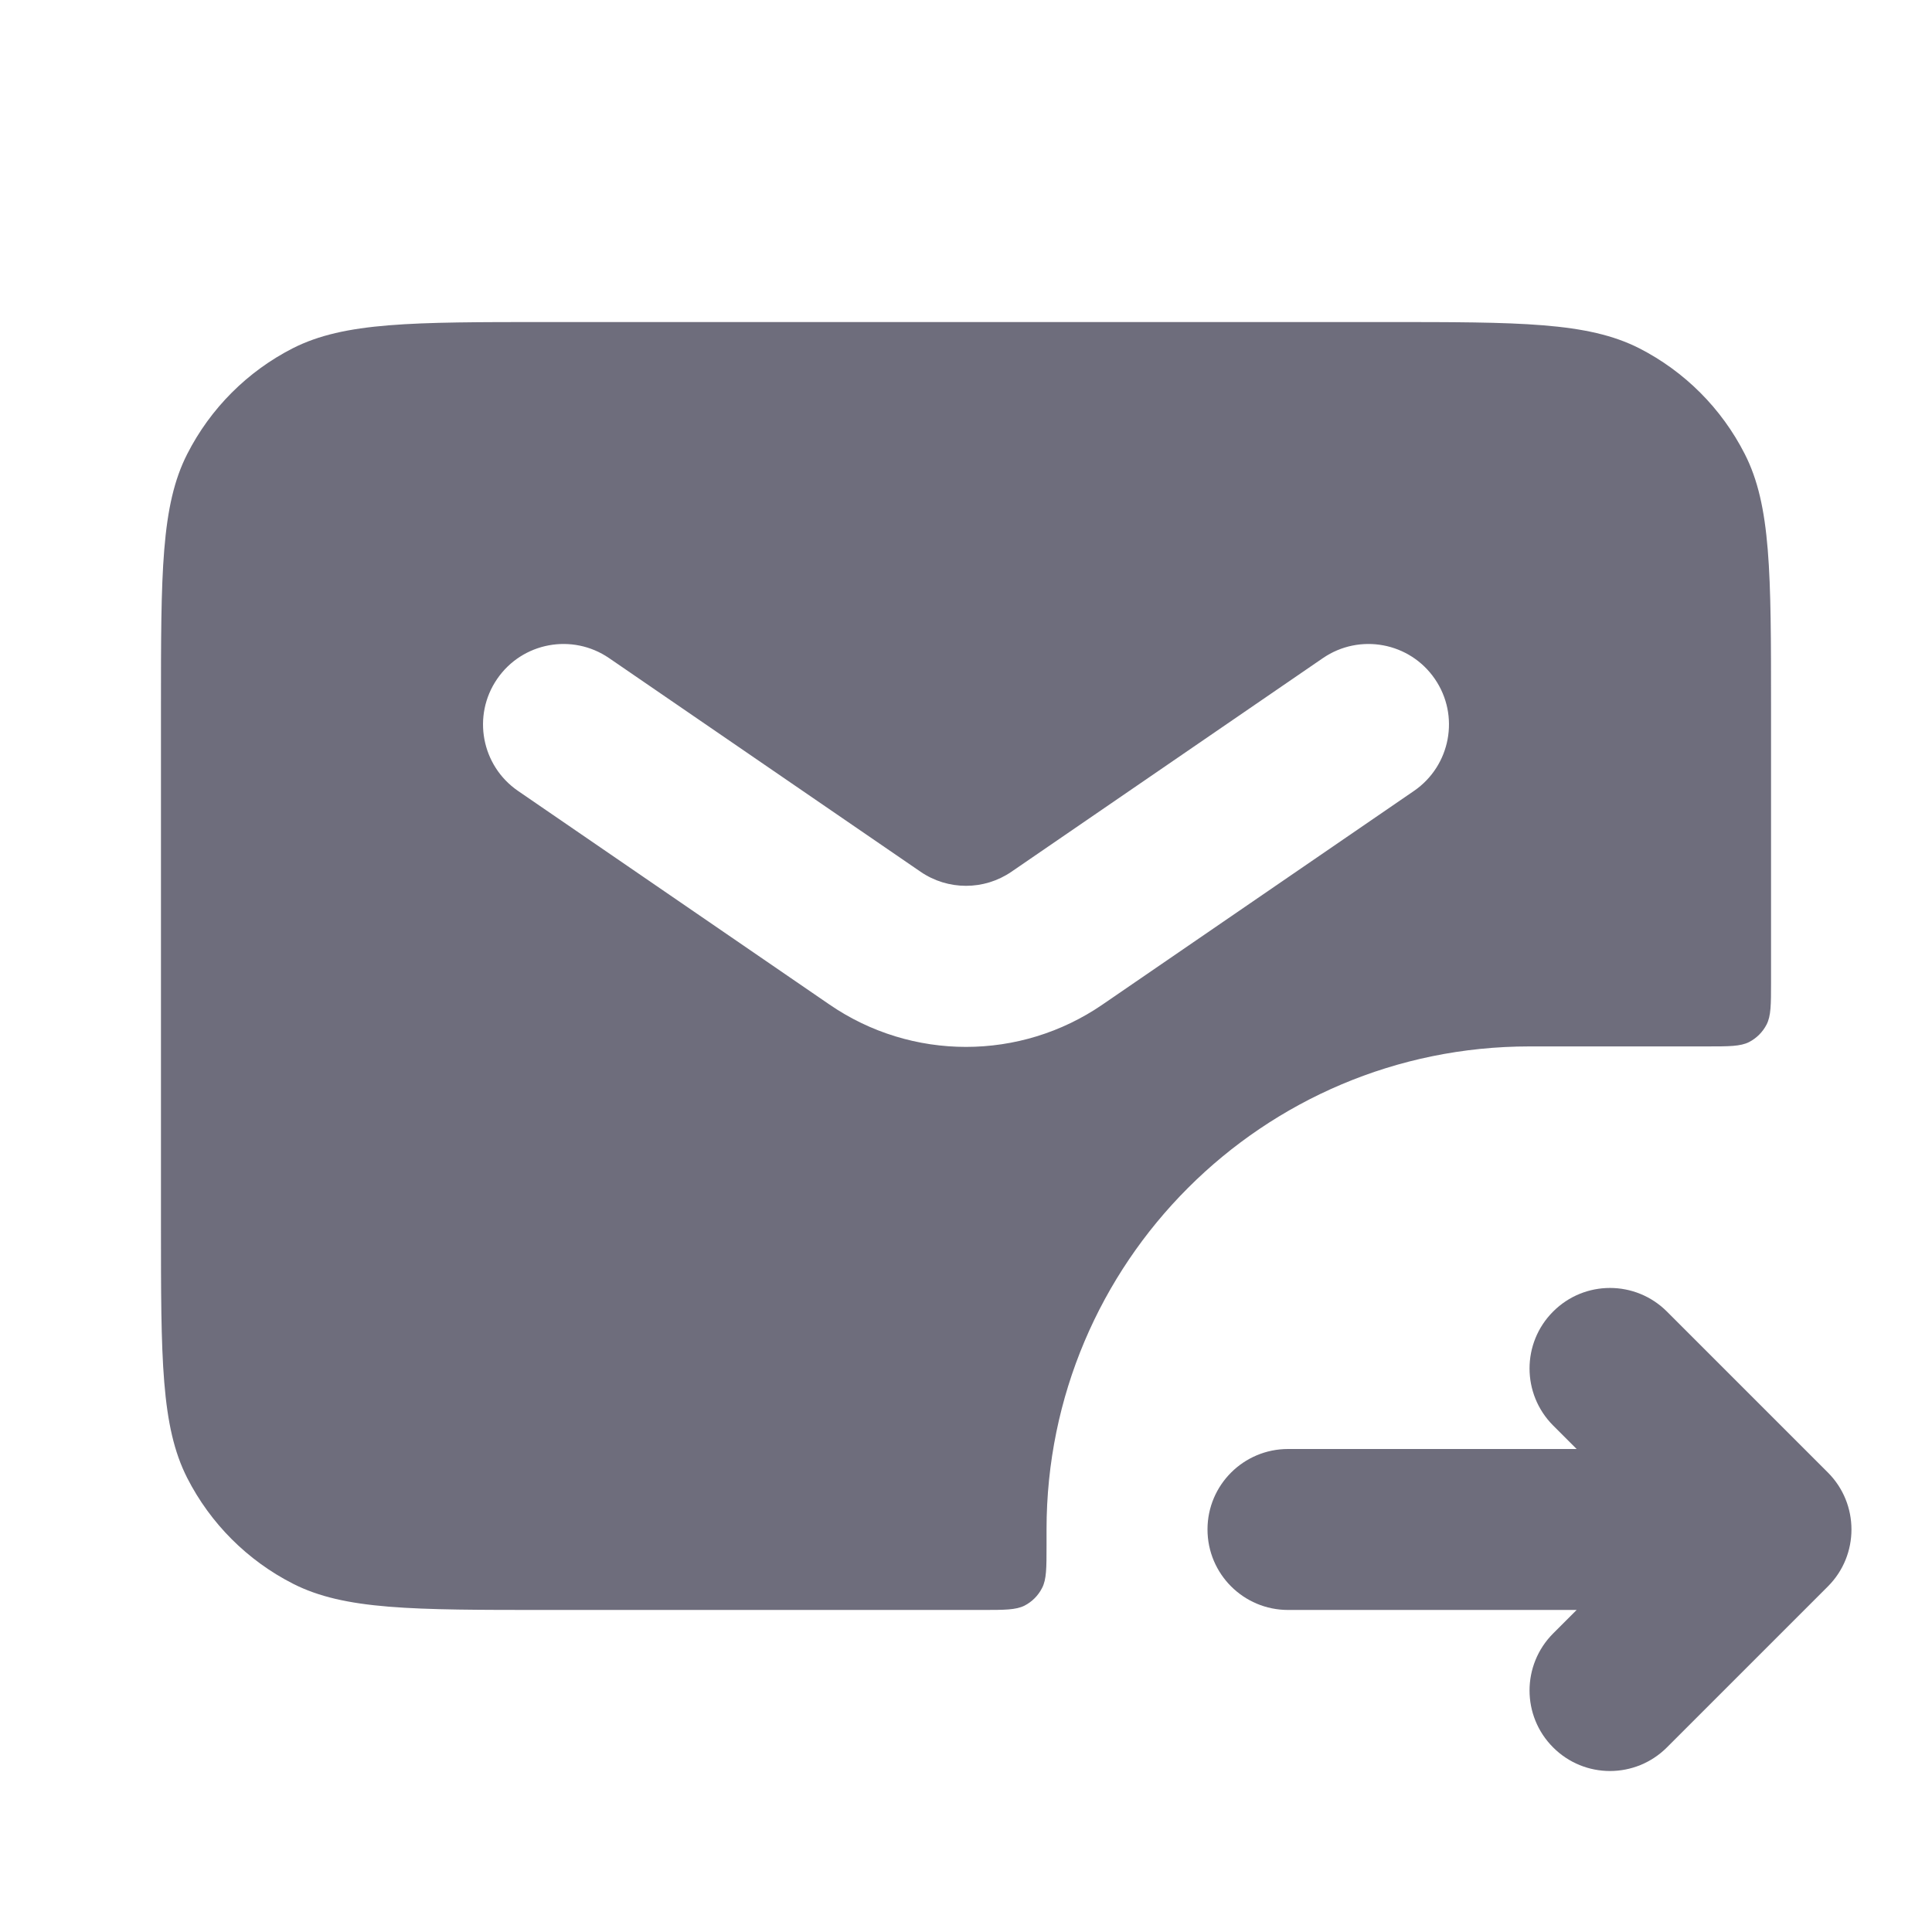
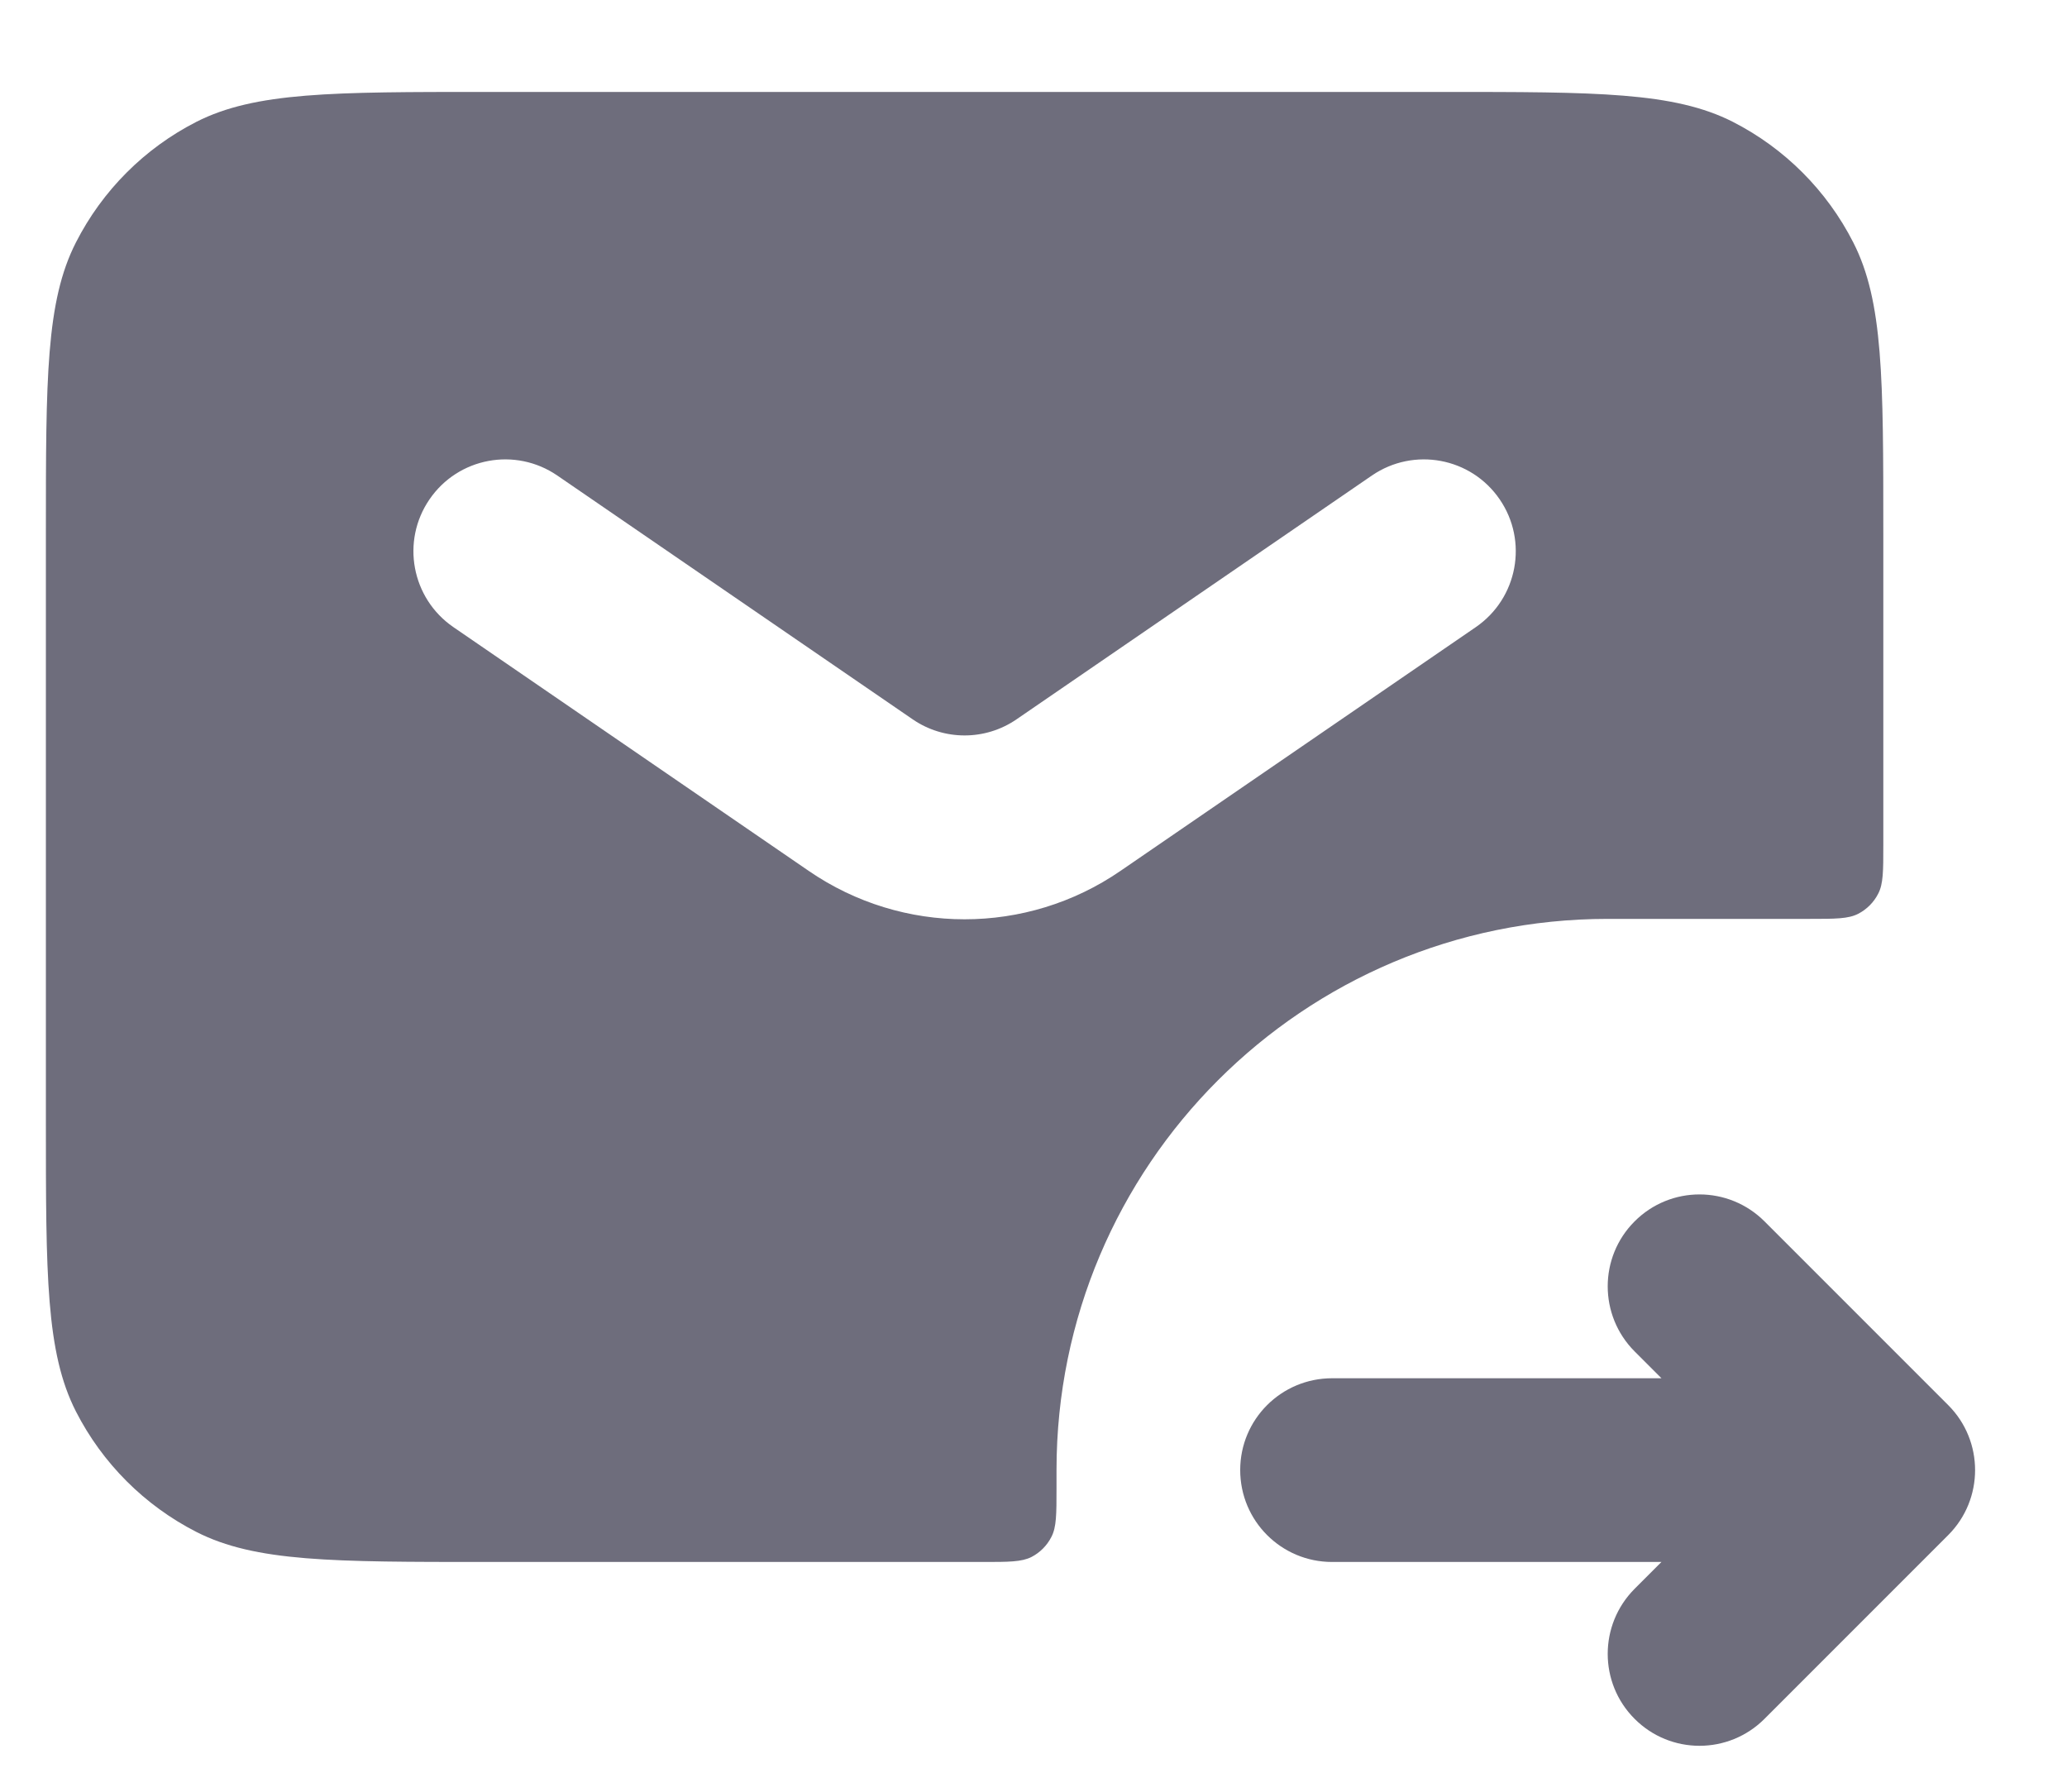
- <svg xmlns="http://www.w3.org/2000/svg" width="16" height="16" viewBox="0 0 16 16" fill="none">
-   <path fill-rule="evenodd" clip-rule="evenodd" d="M15.138 12.195C15.398 12.455 15.398 12.878 15.138 13.138L13.805 14.471C13.544 14.732 13.122 14.732 12.862 14.471C12.602 14.211 12.602 13.789 12.862 13.528L13.057 13.333L10.667 13.333C10.299 13.333 10 13.035 10 12.666C10 12.298 10.299 12 10.667 12L13.057 12L12.862 11.805C12.602 11.544 12.602 11.122 12.862 10.862C13.122 10.601 13.544 10.601 13.805 10.862L15.138 12.195Z" fill="#4A495C" fill-opacity="0.8" />
-   <path fill-rule="evenodd" clip-rule="evenodd" d="M1.333 5.867C1.333 4.746 1.333 4.186 1.551 3.759C1.743 3.382 2.049 3.076 2.425 2.884C2.853 2.667 3.413 2.667 4.533 2.667H11.467C12.587 2.667 13.147 2.667 13.575 2.884C13.951 3.076 14.257 3.382 14.449 3.759C14.667 4.186 14.667 4.746 14.667 5.867V8.133C14.667 8.32 14.667 8.413 14.63 8.485C14.598 8.547 14.547 8.598 14.485 8.63C14.413 8.666 14.32 8.666 14.133 8.666H12.667C10.458 8.666 8.667 10.457 8.667 12.666V12.8C8.667 12.986 8.667 13.08 8.63 13.151C8.598 13.214 8.547 13.265 8.485 13.297C8.413 13.333 8.32 13.333 8.133 13.333H4.533C3.413 13.333 2.853 13.333 2.425 13.115C2.049 12.923 1.743 12.617 1.551 12.241C1.333 11.813 1.333 11.253 1.333 10.133V5.867ZM4.117 5.623C4.325 5.319 4.74 5.242 5.044 5.45L7.623 7.219C7.85 7.375 8.15 7.375 8.377 7.219L10.956 5.45C11.26 5.242 11.675 5.319 11.883 5.623C12.091 5.926 12.014 6.341 11.71 6.55L9.131 8.319C8.45 8.787 7.55 8.787 6.869 8.319L4.29 6.55C3.986 6.341 3.909 5.926 4.117 5.623Z" fill="#4A495C" fill-opacity="0.8" />
+ <svg xmlns="http://www.w3.org/2000/svg" width="15" height="13" viewBox="0 0 15 13" fill="none">
+   <path fill-rule="evenodd" clip-rule="evenodd" d="M14.138 10.195C14.398 10.455 14.398 10.878 14.138 11.138L12.805 12.471C12.544 12.732 12.122 12.732 11.862 12.471C11.602 12.211 11.602 11.789 11.862 11.528L12.057 11.333L9.667 11.333C9.298 11.333 9 11.035 9 10.666C9 10.298 9.298 10 9.667 10L12.057 10L11.862 9.805C11.602 9.544 11.602 9.122 11.862 8.862C12.122 8.601 12.544 8.601 12.805 8.862L14.138 10.195Z" fill="#4A495C" fill-opacity="0.8" />
+   <path fill-rule="evenodd" clip-rule="evenodd" d="M0.333 3.866C0.333 2.746 0.333 2.186 0.551 1.759C0.743 1.382 1.049 1.076 1.425 0.884C1.853 0.667 2.413 0.667 3.533 0.667H10.467C11.587 0.667 12.147 0.667 12.575 0.884C12.951 1.076 13.257 1.382 13.449 1.759C13.667 2.186 13.667 2.746 13.667 3.866V6.133C13.667 6.32 13.667 6.413 13.63 6.484C13.598 6.547 13.547 6.598 13.485 6.63C13.413 6.667 13.32 6.667 13.133 6.667H11.667C9.458 6.667 7.667 8.457 7.667 10.666V10.8C7.667 10.986 7.667 11.08 7.63 11.151C7.598 11.214 7.547 11.265 7.485 11.297C7.413 11.333 7.32 11.333 7.133 11.333H3.533C2.413 11.333 1.853 11.333 1.425 11.115C1.049 10.923 0.743 10.617 0.551 10.241C0.333 9.813 0.333 9.253 0.333 8.133V3.866ZM3.117 3.623C3.325 3.319 3.74 3.242 4.044 3.45L6.623 5.219C6.85 5.375 7.15 5.375 7.377 5.219L9.956 3.45C10.26 3.242 10.675 3.319 10.883 3.623C11.091 3.926 11.014 4.341 10.71 4.55L8.131 6.319C7.45 6.787 6.55 6.787 5.869 6.319L3.29 4.55C2.986 4.341 2.909 3.926 3.117 3.623Z" fill="#4A495C" fill-opacity="0.8" />
</svg>
